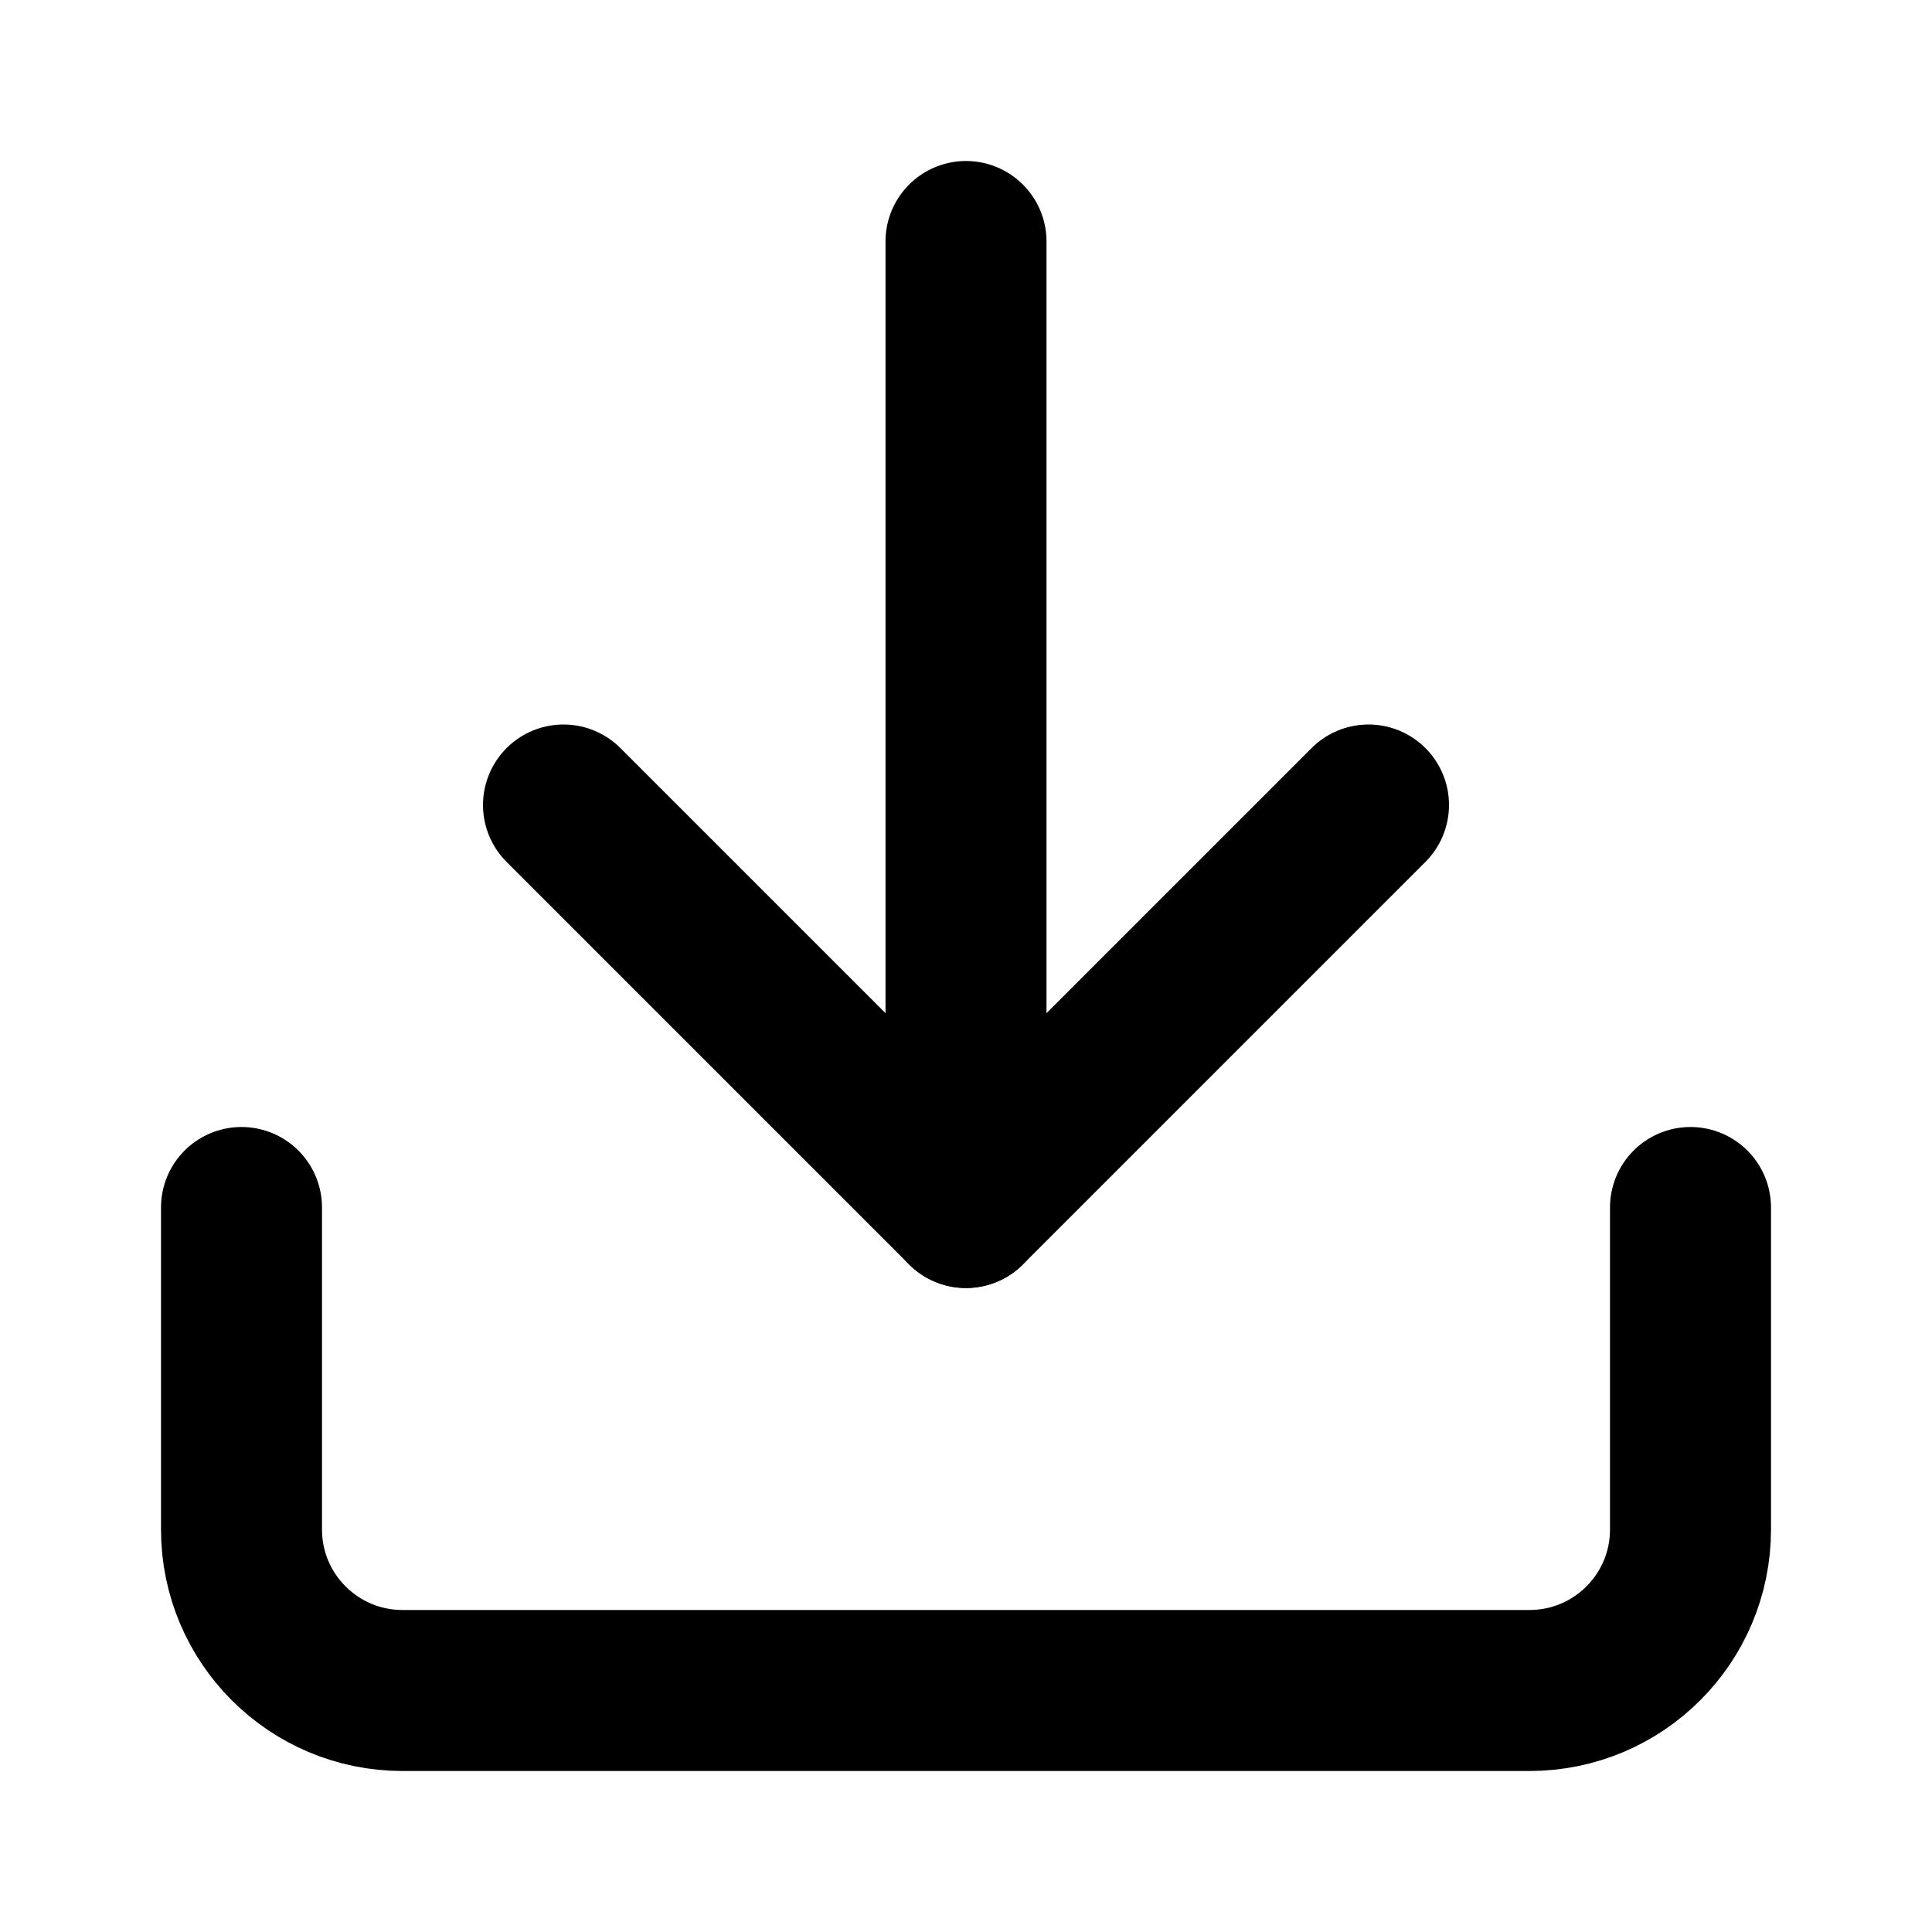
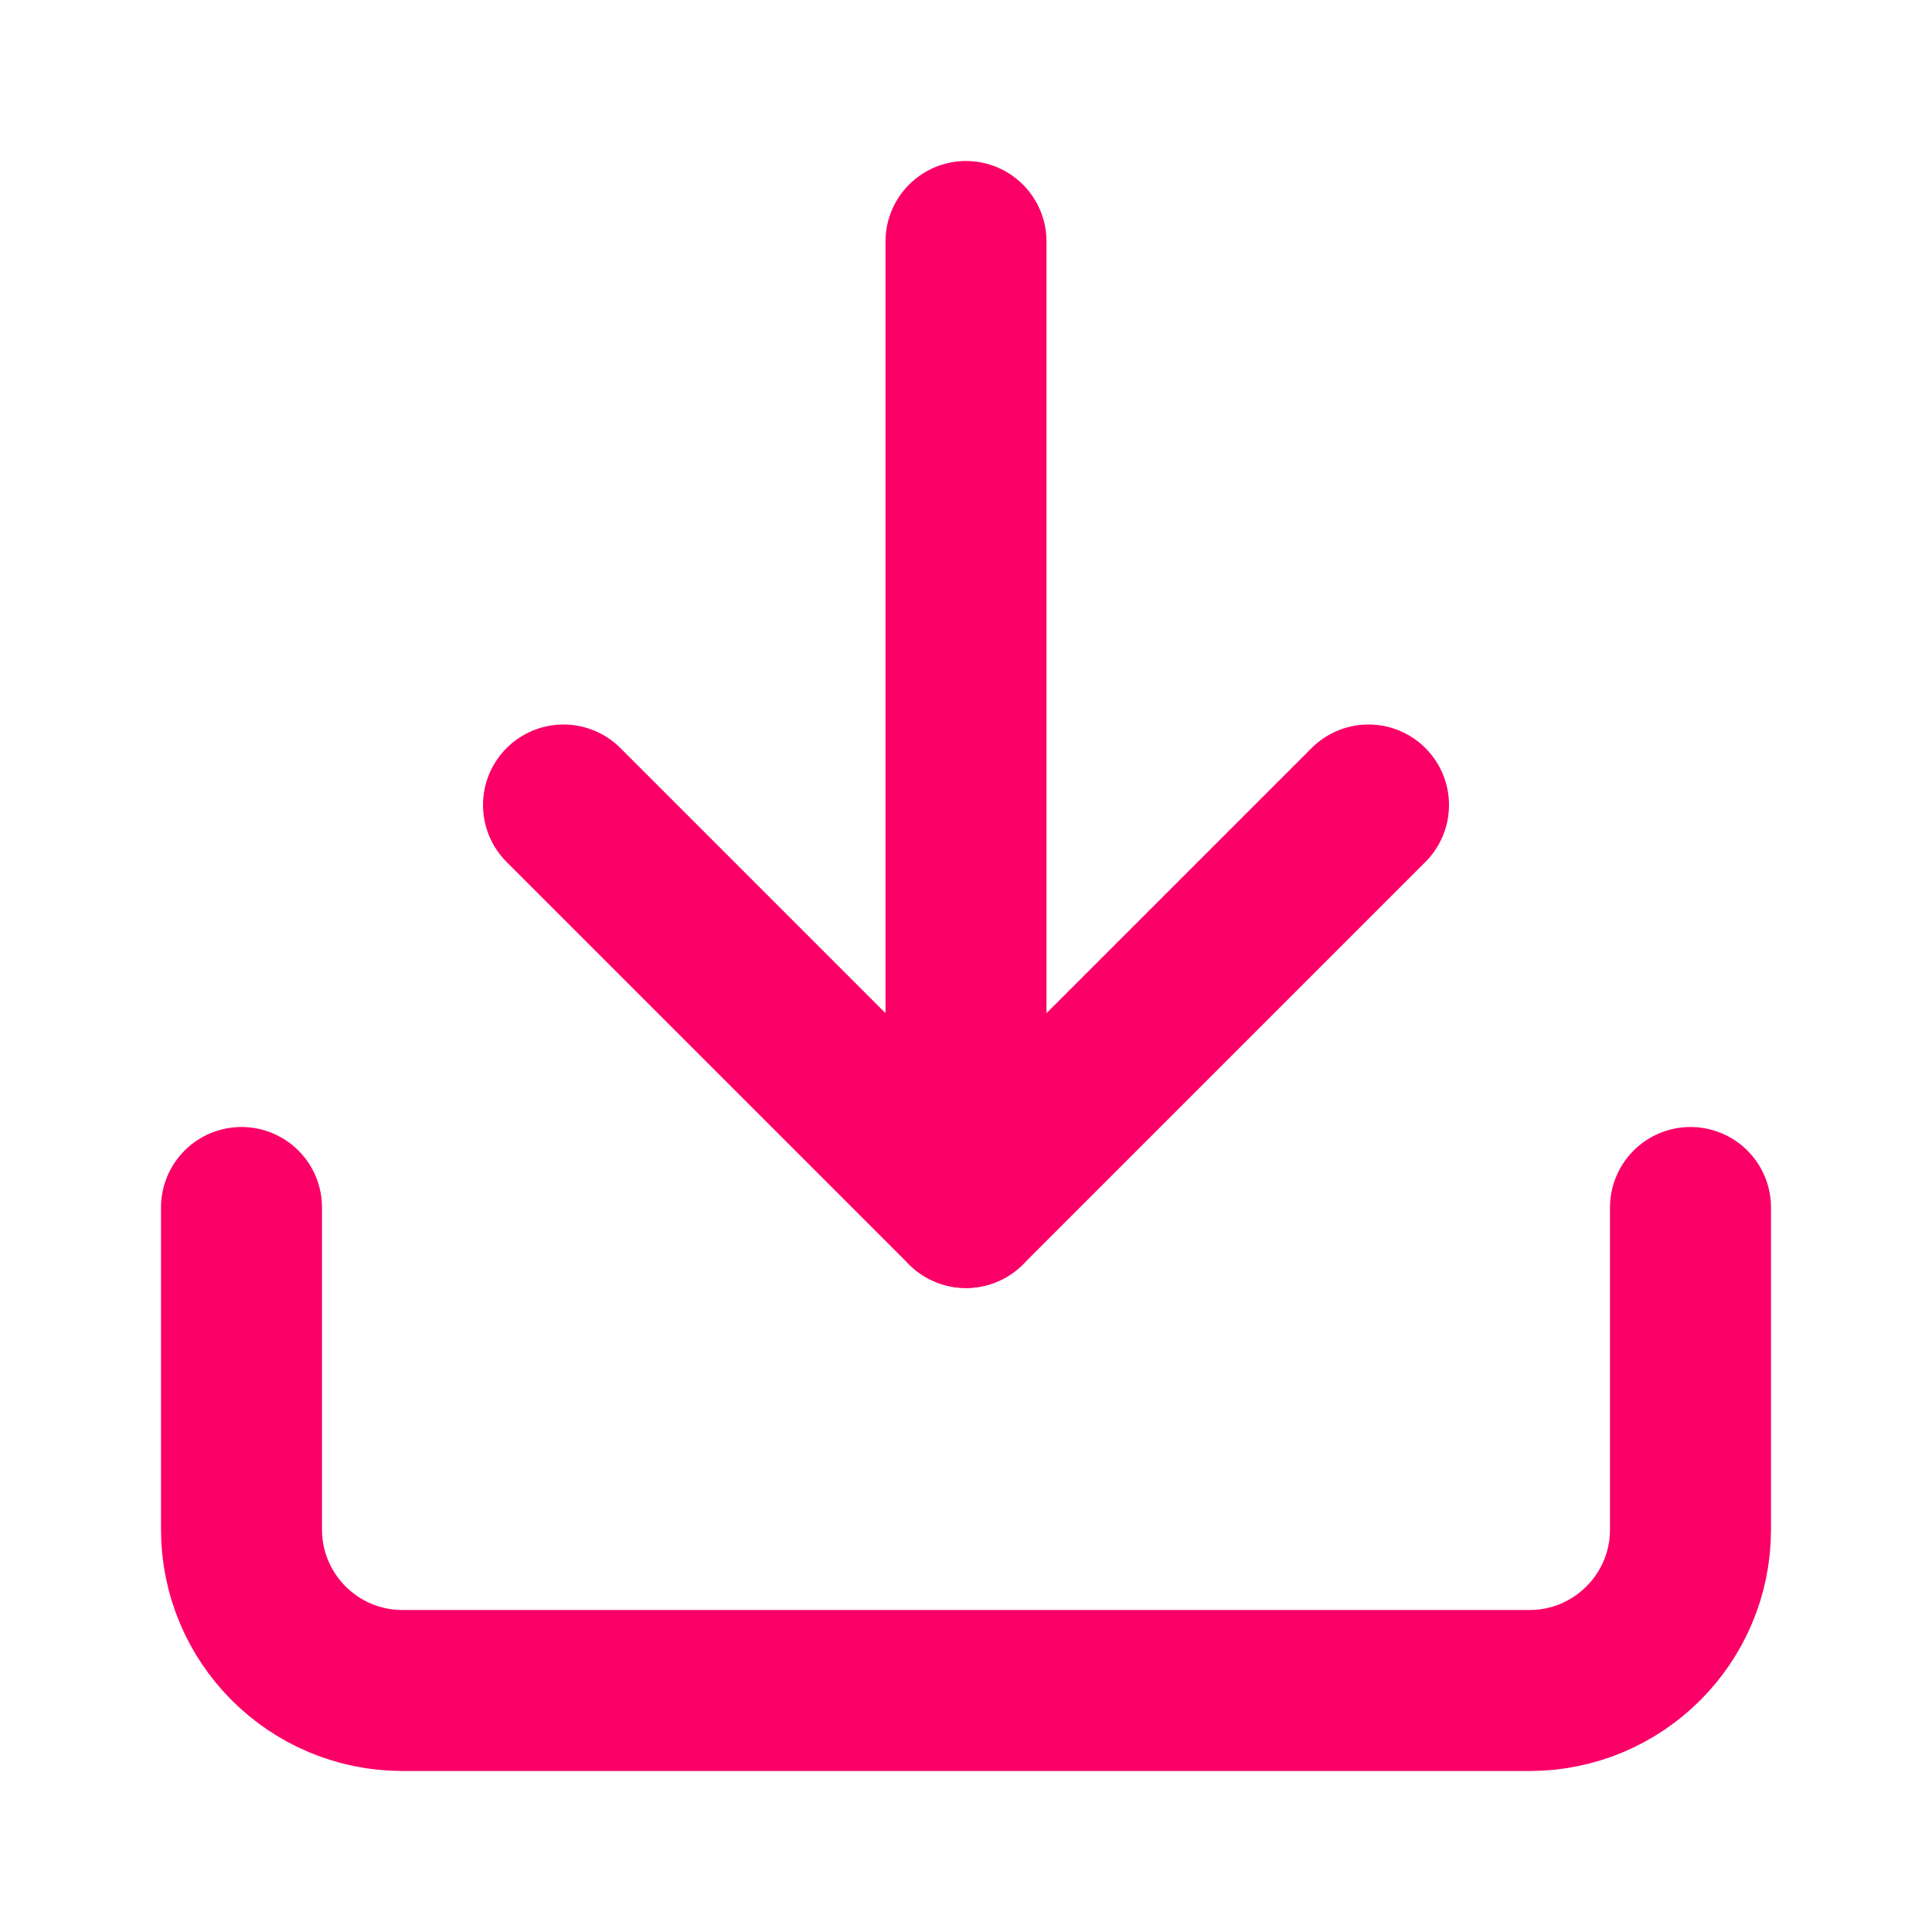
- <svg xmlns="http://www.w3.org/2000/svg" width="24" height="24" viewBox="0 0 24 24" fill="none" stroke="currentColor" stroke-width="2" stroke-linecap="round" stroke-linejoin="round" class="feather feather-download">
+ <svg xmlns="http://www.w3.org/2000/svg" width="24" height="24" viewBox="0 0 24 24" fill="none" stroke="#fb0067" stroke-width="2" stroke-linecap="round" stroke-linejoin="round" class="feather feather-download">
  <path d="M21 15v4a2 2 0 0 1-2 2H5a2 2 0 0 1-2-2v-4" />
  <polyline points="7 10 12 15 17 10" />
  <line x1="12" y1="15" x2="12" y2="3" />
</svg>
